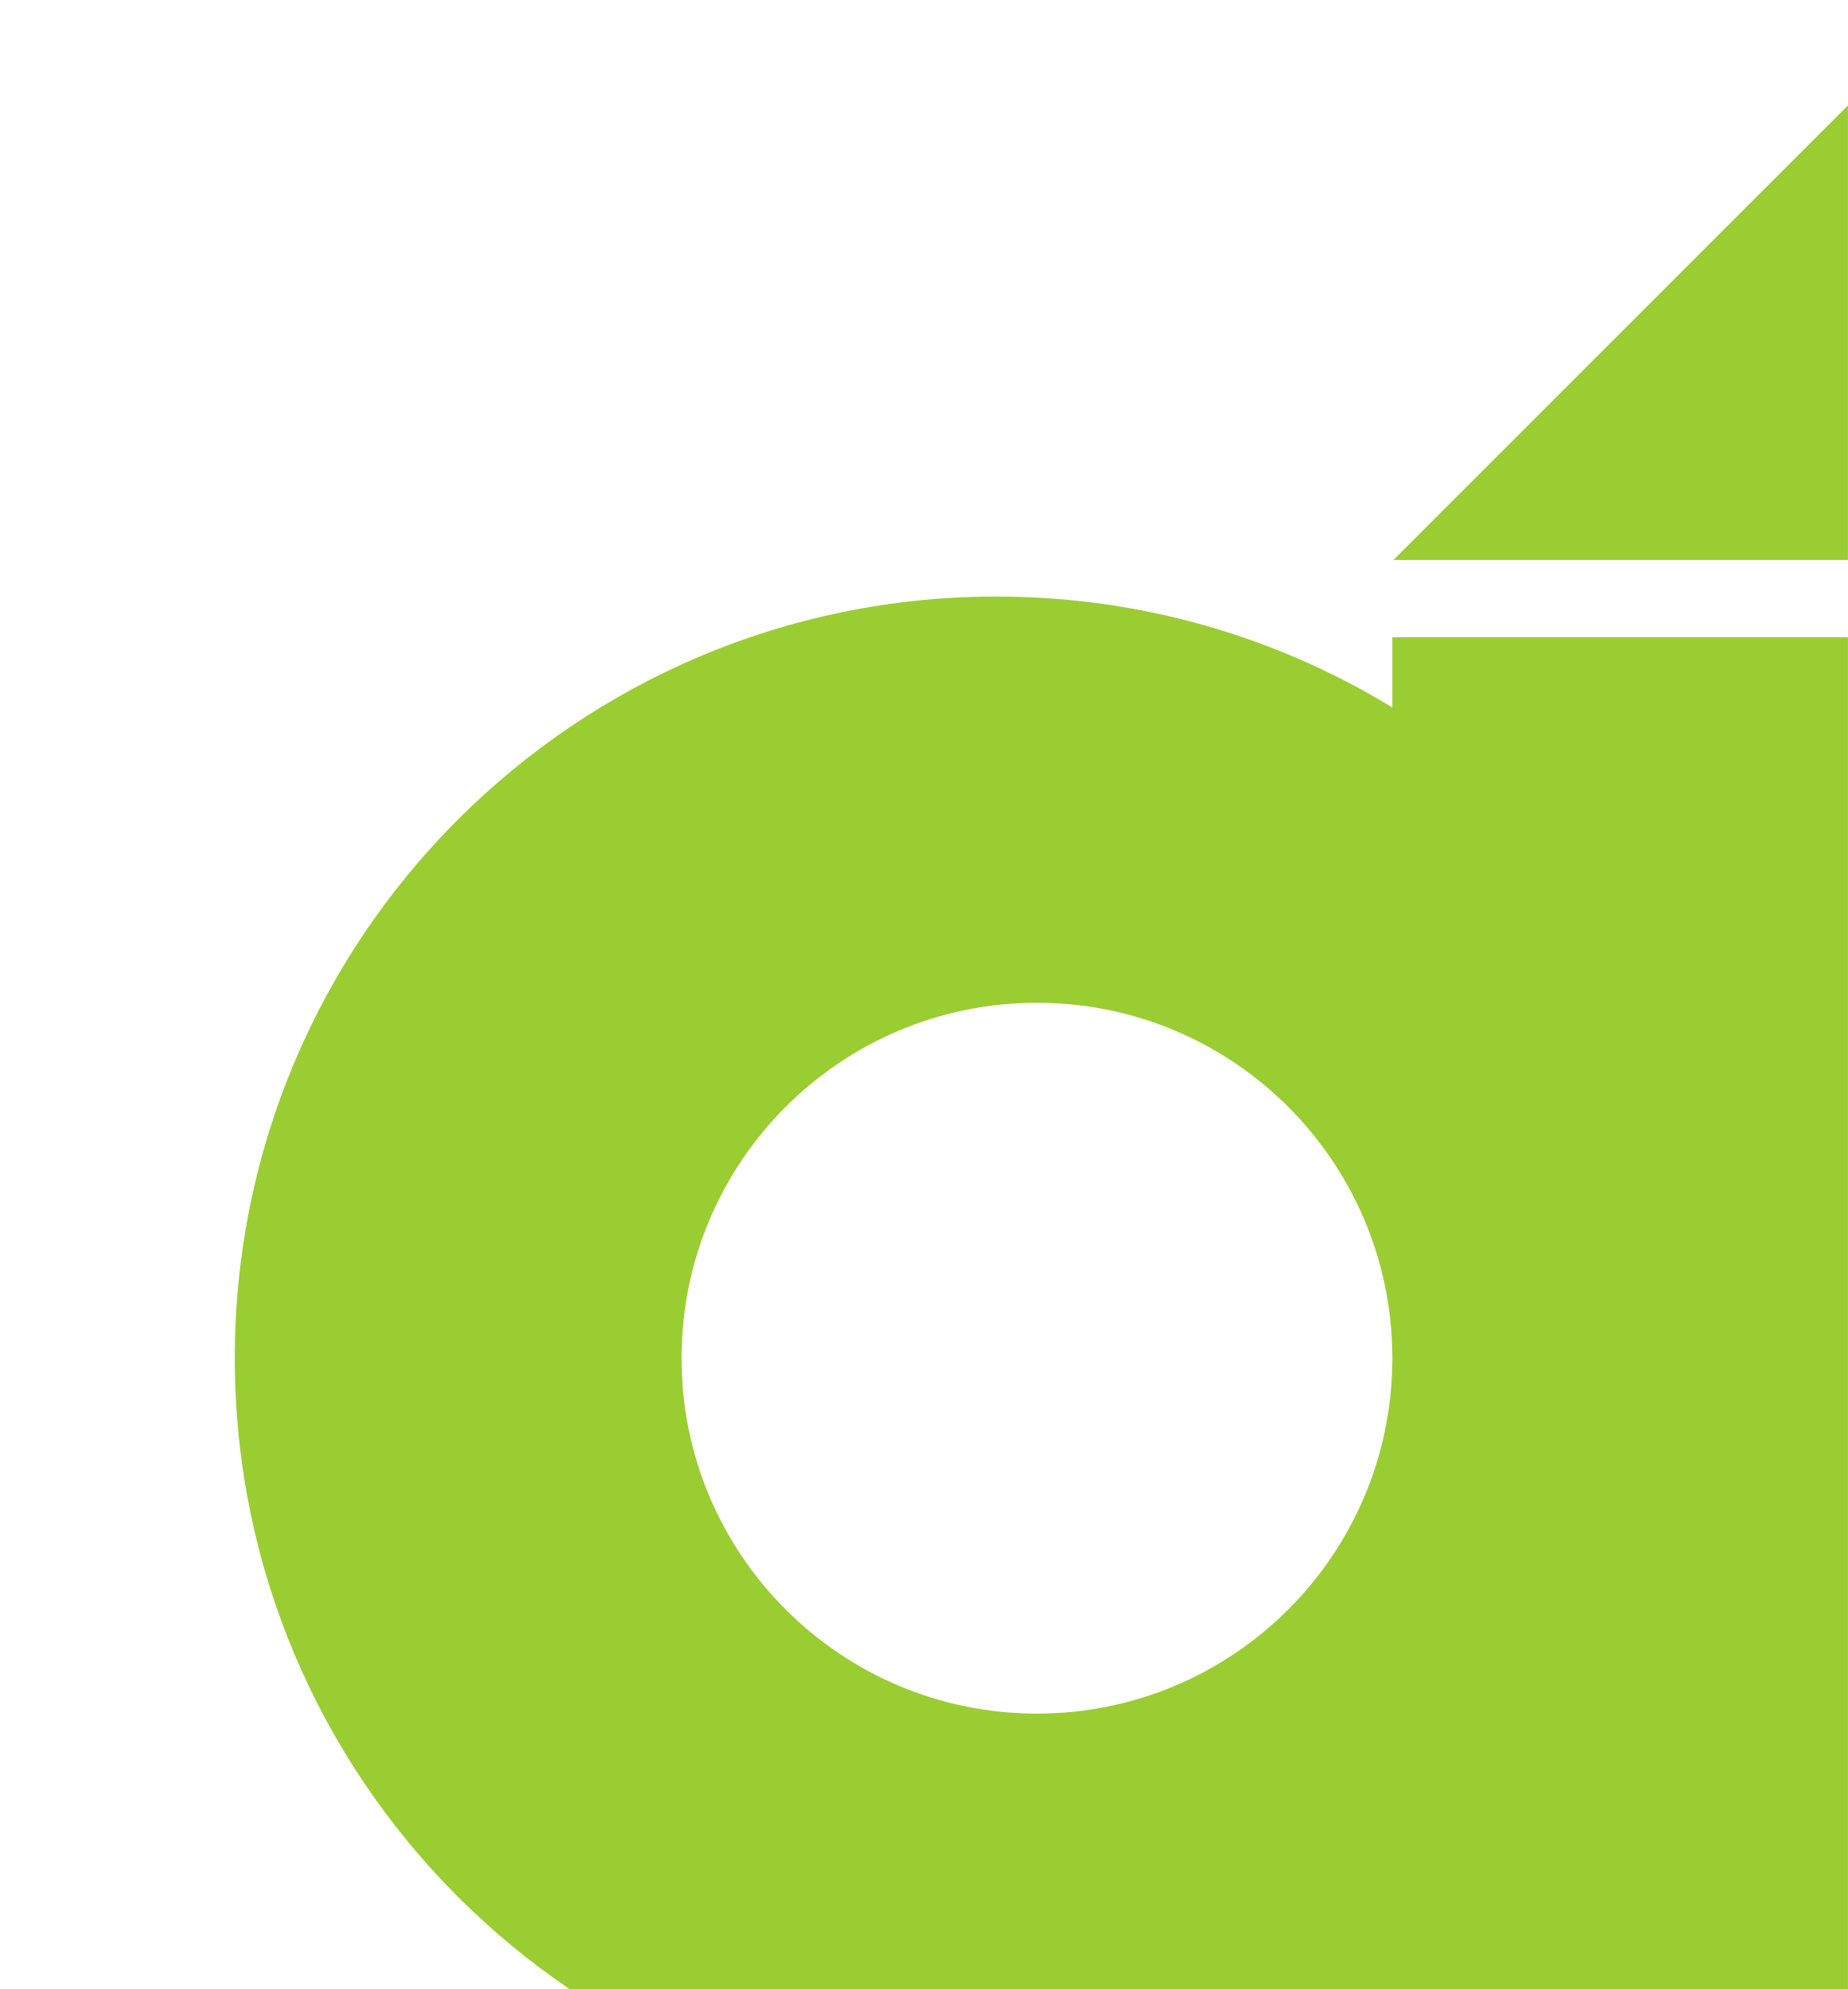
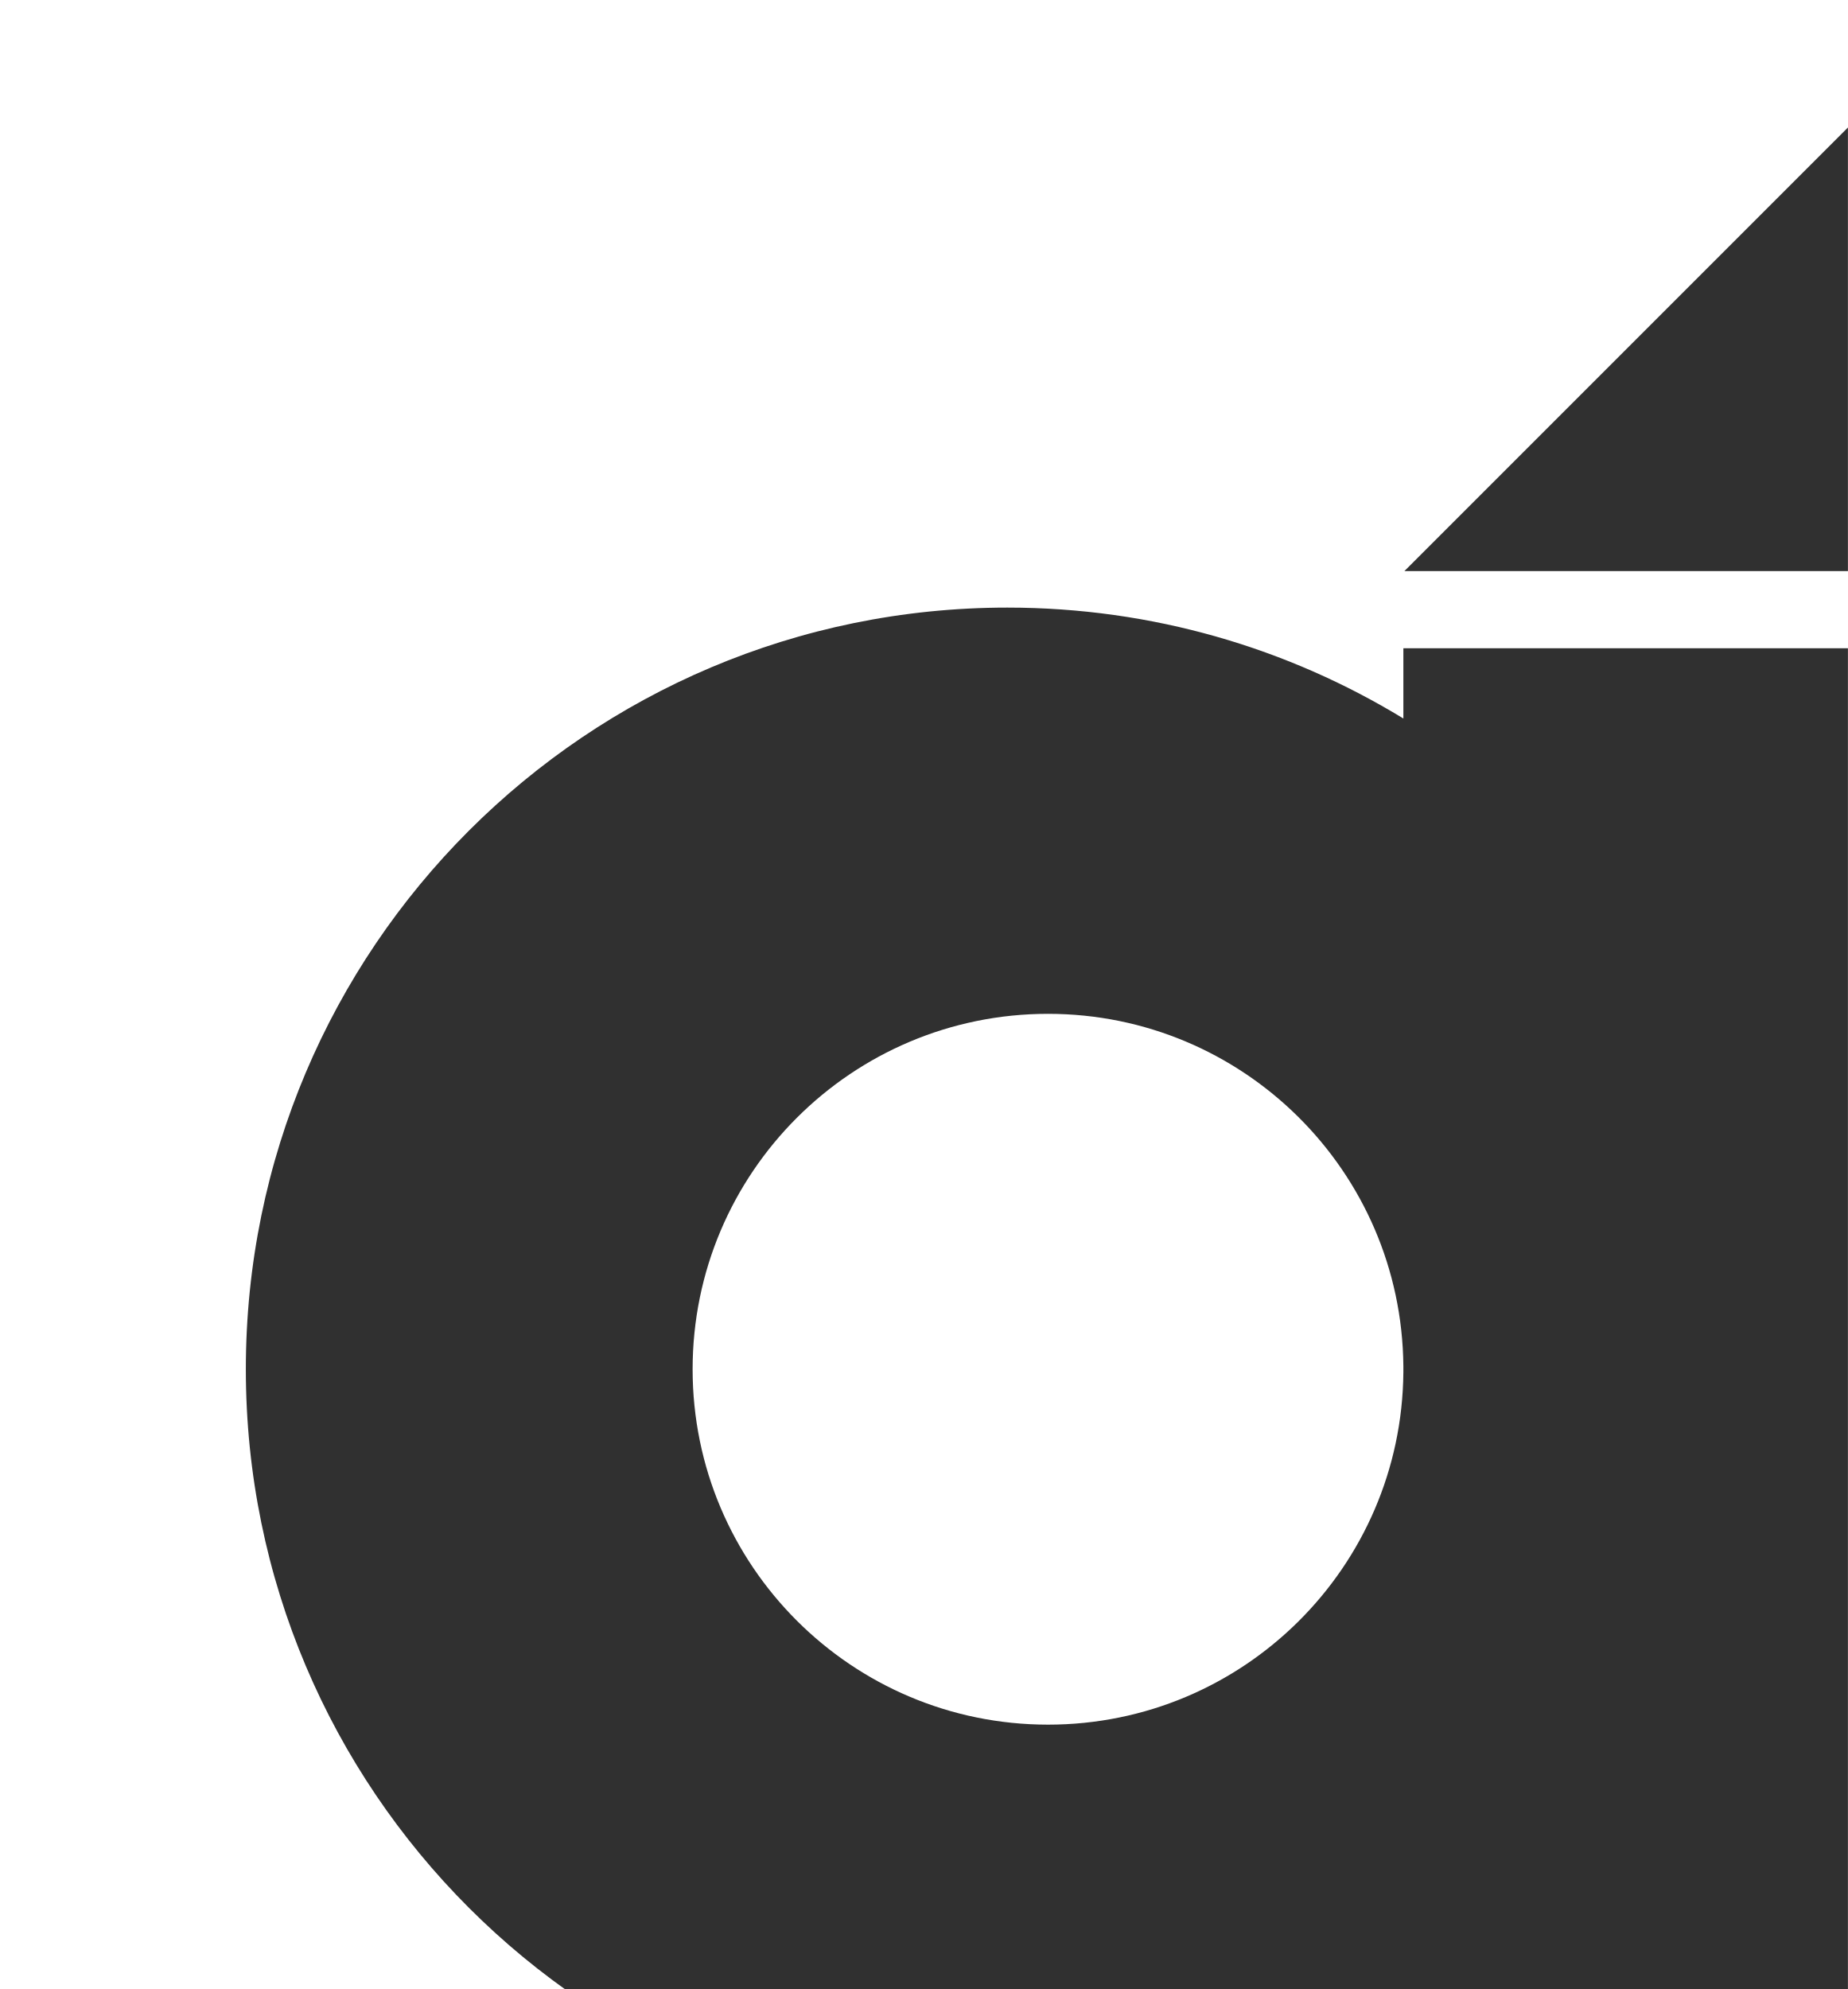
<svg xmlns="http://www.w3.org/2000/svg" width="669" height="720" viewBox="0 0 669 720" fill="none">
  <mask id="mask0_1730_1293" style="mask-type:alpha" maskUnits="userSpaceOnUse" x="0" y="0" width="669" height="720">
    <path d="M0 0H669V720H0V0Z" fill="#1A1A1A" />
  </mask>
  <g mask="url(#mask0_1730_1293)">
-     <path d="M673.16 202.721H504.439L673.16 34V202.721Z" fill="#9ACD32" />
-     <path fill-rule="evenodd" clip-rule="evenodd" d="M360.709 215.943C413.209 215.943 462.287 230.619 504.055 256.091V230.662H673.16V752.669H504.055V727.212C462.285 752.686 413.212 767.36 360.709 767.36C208.441 767.36 85.001 643.919 85 491.652C85.004 339.386 208.443 215.943 360.709 215.943ZM375.4 362.997C304.35 363.004 246.749 420.601 246.745 491.652C246.746 562.705 304.348 620.299 375.4 620.307C446.094 620.307 503.468 563.305 504.055 492.75V490.526C503.446 419.989 446.081 362.997 375.4 362.997Z" fill="#9ACD32" />
+     <path d="M677.16 206.721H508.439L677.16 38V206.721Z" fill="#303030" />
+     <path fill-rule="evenodd" clip-rule="evenodd" d="M364.709 219.943C417.209 219.943 466.287 234.619 508.055 260.091V234.662H677.16V756.669H508.055V731.212C466.285 756.686 417.212 771.36 364.709 771.36C212.441 771.36 89.001 647.919 89 495.652C89.004 343.386 212.443 219.943 364.709 219.943ZM379.4 366.997C308.35 367.004 250.749 424.601 250.745 495.652C250.746 566.705 308.348 624.299 379.4 624.307C450.094 624.307 507.468 567.305 508.055 496.75V494.526C507.446 423.989 450.081 366.997 379.4 366.997Z" fill="#303030" />
  </g>
</svg>
